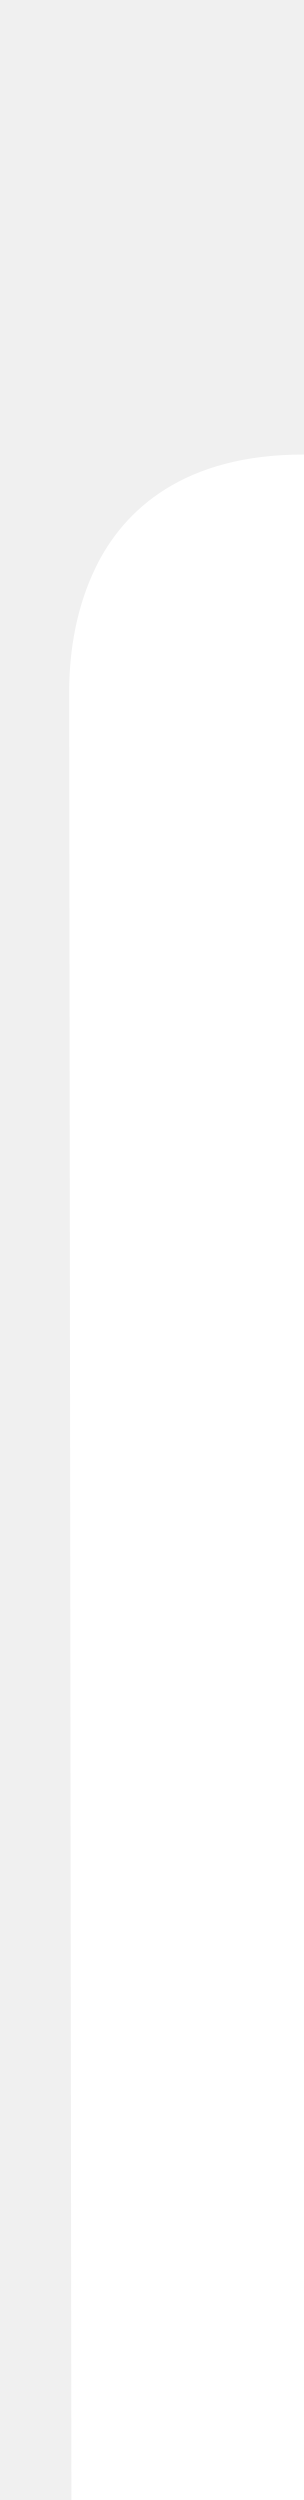
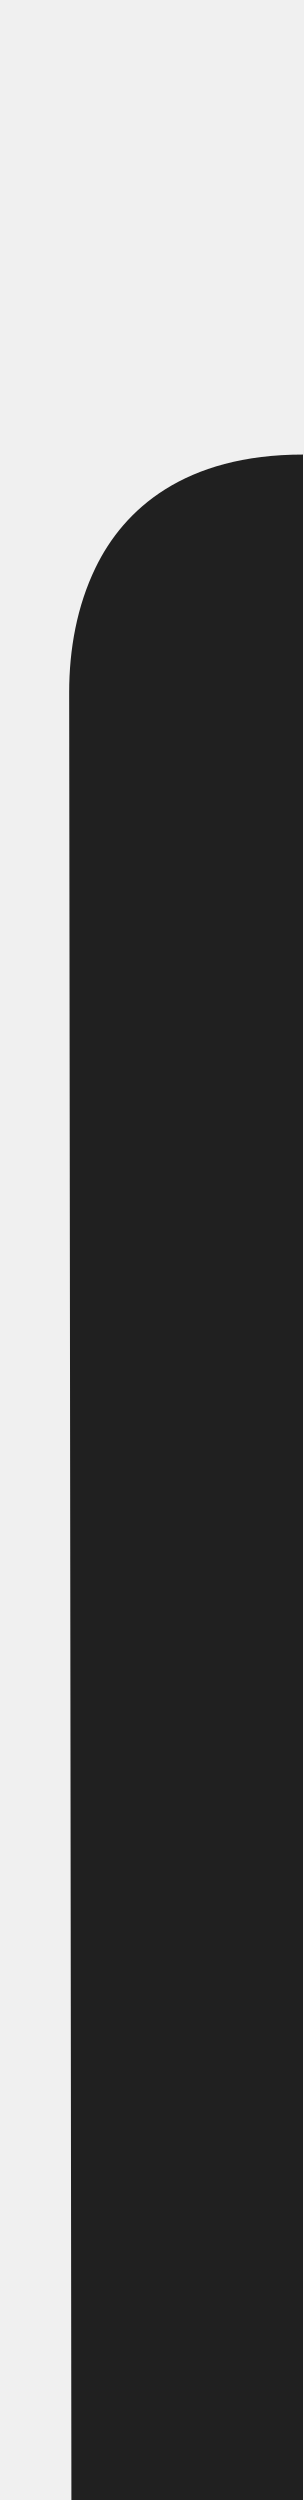
- <svg xmlns="http://www.w3.org/2000/svg" version="1.1" id="Layer_1" x="0px" y="0px" width="4px" height="33px" viewBox="0 0 4 33" enable-background="new 0 0 4 33" xml:space="preserve">
-   <defs id="defs9" />
-   <path d="M 0.945,35 0.913,9.139 C 0.913,8.57 1.016,7.999 1.261,7.494 1.634,6.722 2.434,6 4,6 l 0,29 -3.055,0 z" id="path5" style="fill:#ffffff" />
-   <rect style="fill:#ffffff;fill-opacity:1;fill-rule:evenodd;stroke:none;stroke-width:1px;stroke-linecap:butt;stroke-linejoin:miter;stroke-opacity:1" id="rect3339" width="1" height="29" x="4" y="6" />
+ <svg xmlns="http://www.w3.org/2000/svg" width="100%" height="100%" viewBox="0 0 4 33" version="1.1" xml:space="preserve" style="fill-rule:evenodd;clip-rule:evenodd;stroke-linejoin:round;stroke-miterlimit:1.414;">
+   <path id="path5" d="M0.945,35l-0.032,-25.861c0,-0.569 0.103,-1.14 0.348,-1.645c0.373,-0.772 1.173,-1.494 2.739,-1.494l0,29l-3.055,0Z" style="fill:#202020;fill-rule:nonzero;" />
+   <rect id="rect3339" x="4" y="6" width="1" height="29" style="fill:#fff;" />
</svg>
